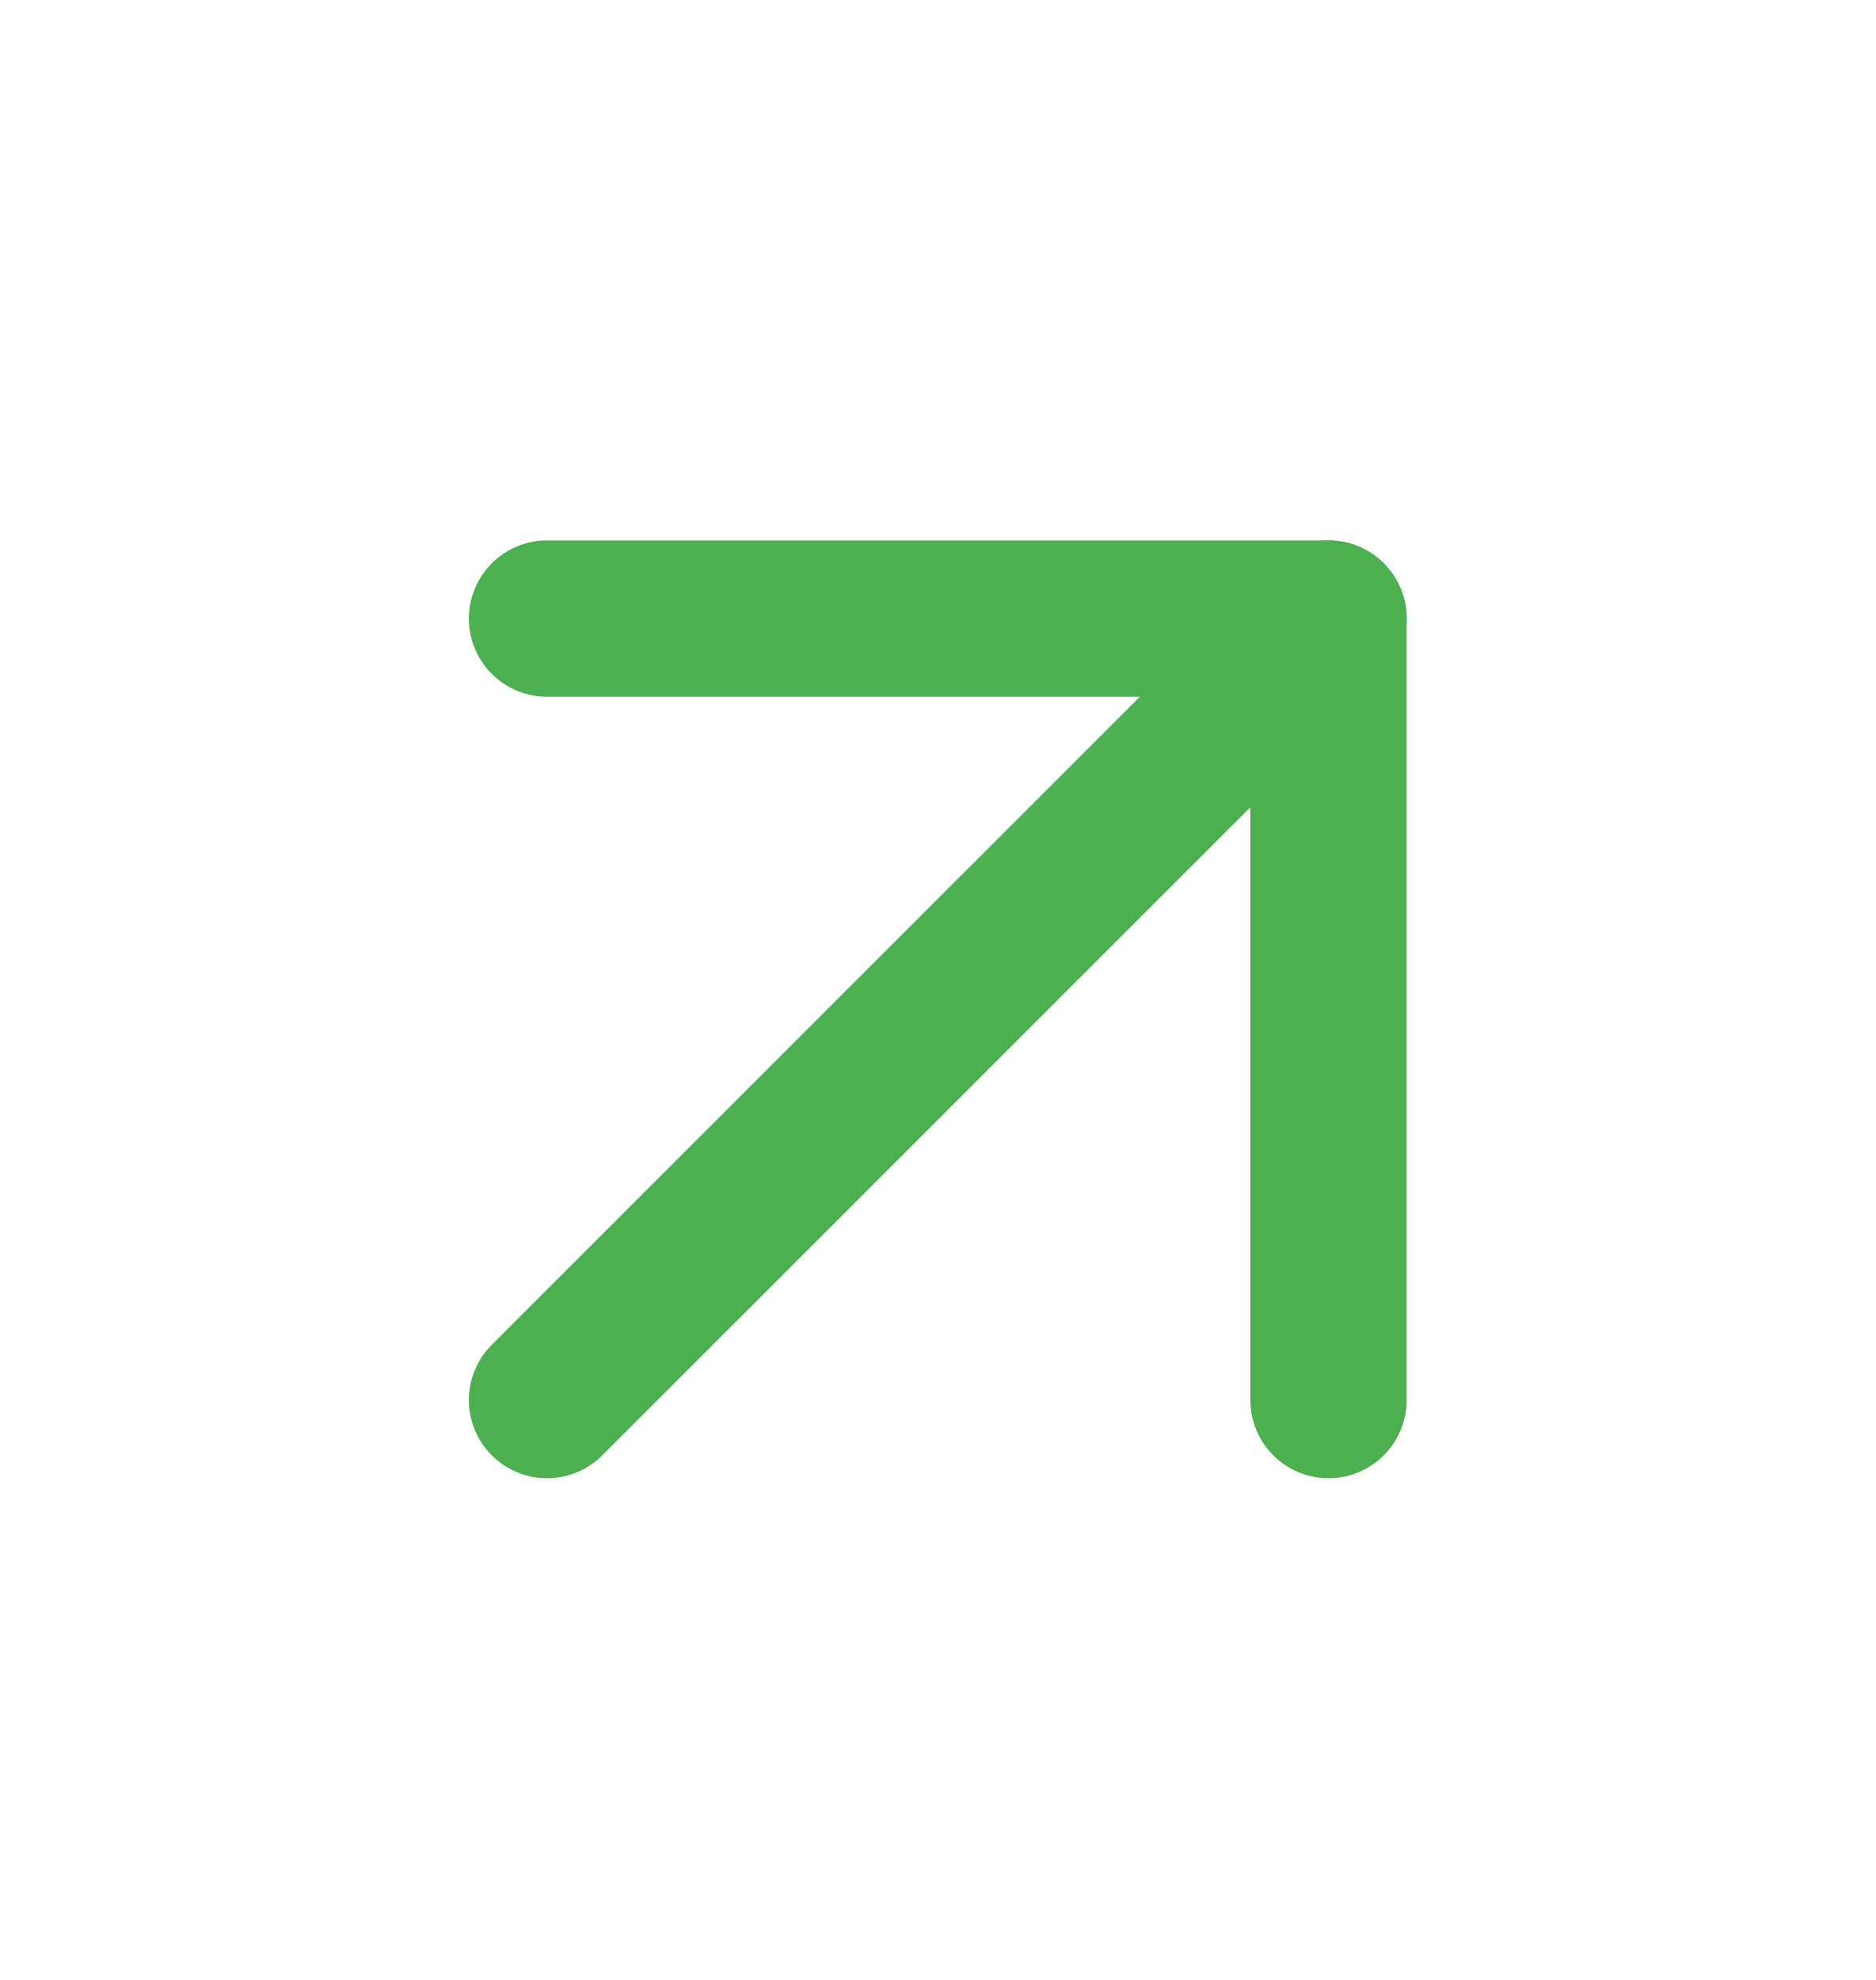
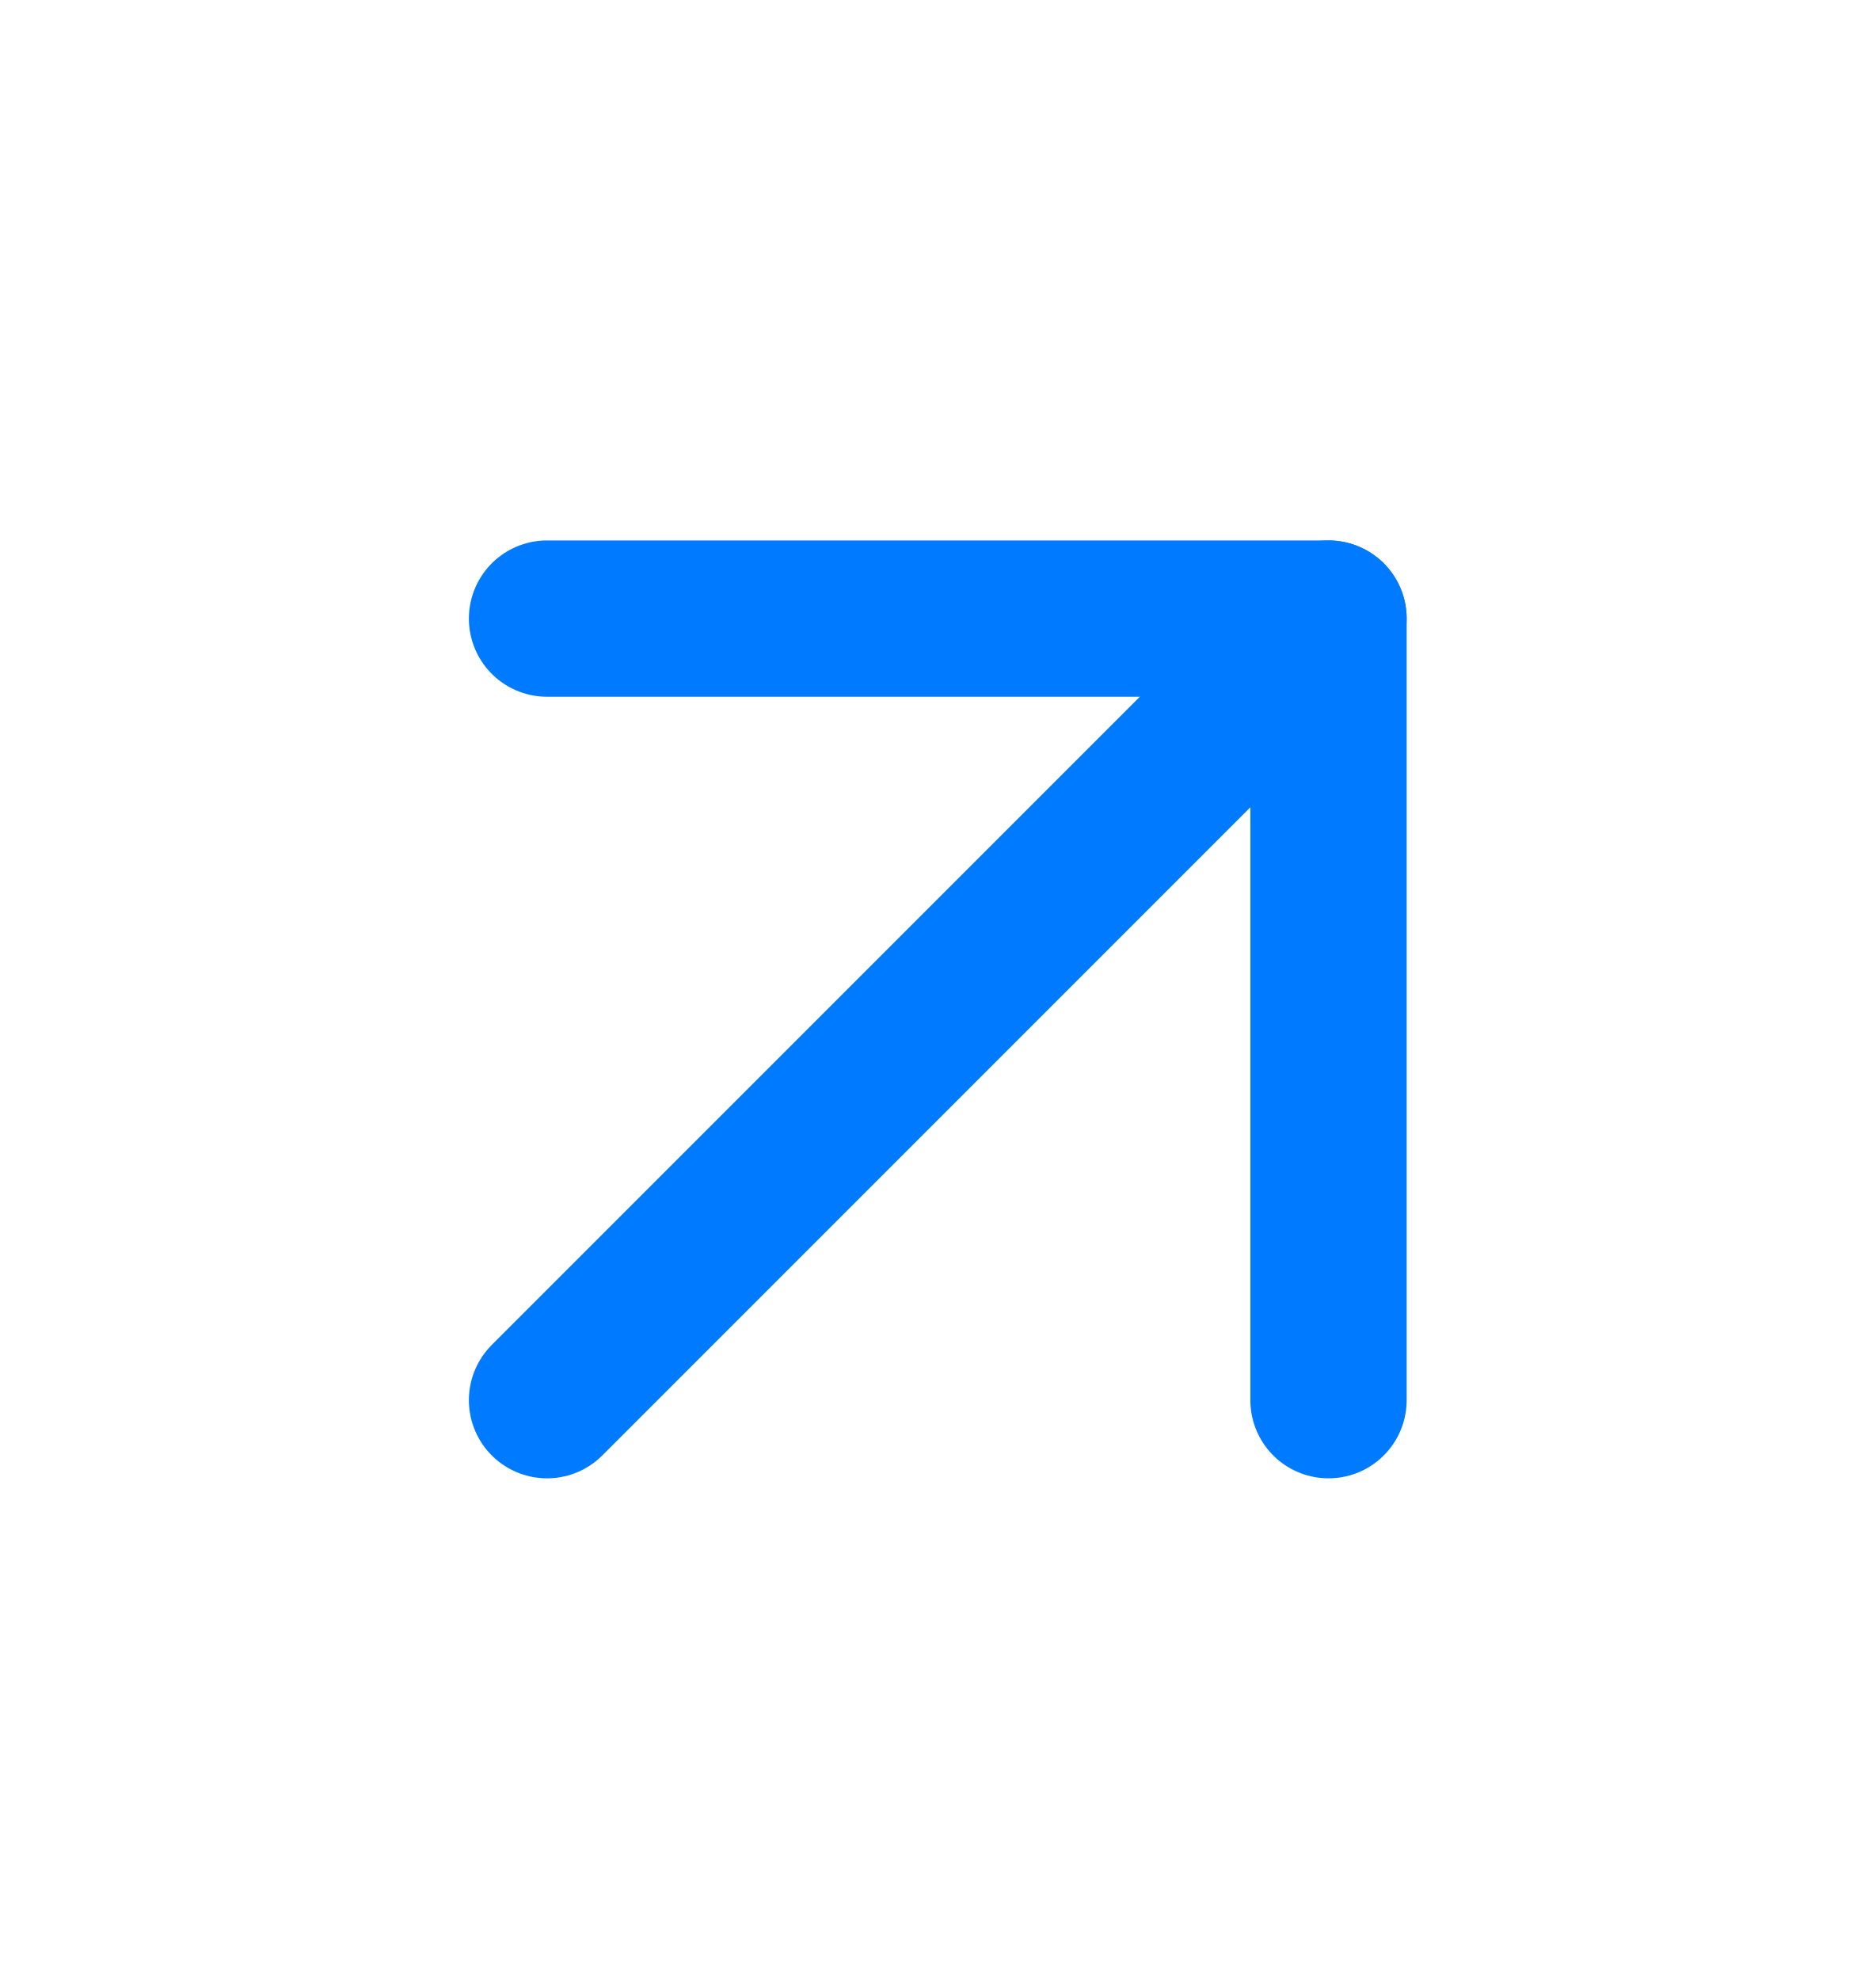
<svg xmlns="http://www.w3.org/2000/svg" width="18" height="19" viewBox="0 0 18 19" fill="none">
-   <path d="M5.25 13.435L12.75 5.936" stroke="#4CAF50" stroke-width="1.5" stroke-linecap="round" stroke-linejoin="round" />
-   <path d="M5.25 5.936H12.75V13.435" stroke="#4CAF50" stroke-width="1.5" stroke-linecap="round" stroke-linejoin="round" />
+   <path d="M5.25 13.436L12.75 5.936" stroke="#007BFF" stroke-width="1.5" stroke-linecap="round" stroke-linejoin="round" />
+   <path d="M5.25 5.936H12.75V13.436" stroke="#007BFF" stroke-width="1.5" stroke-linecap="round" stroke-linejoin="round" />
</svg>
